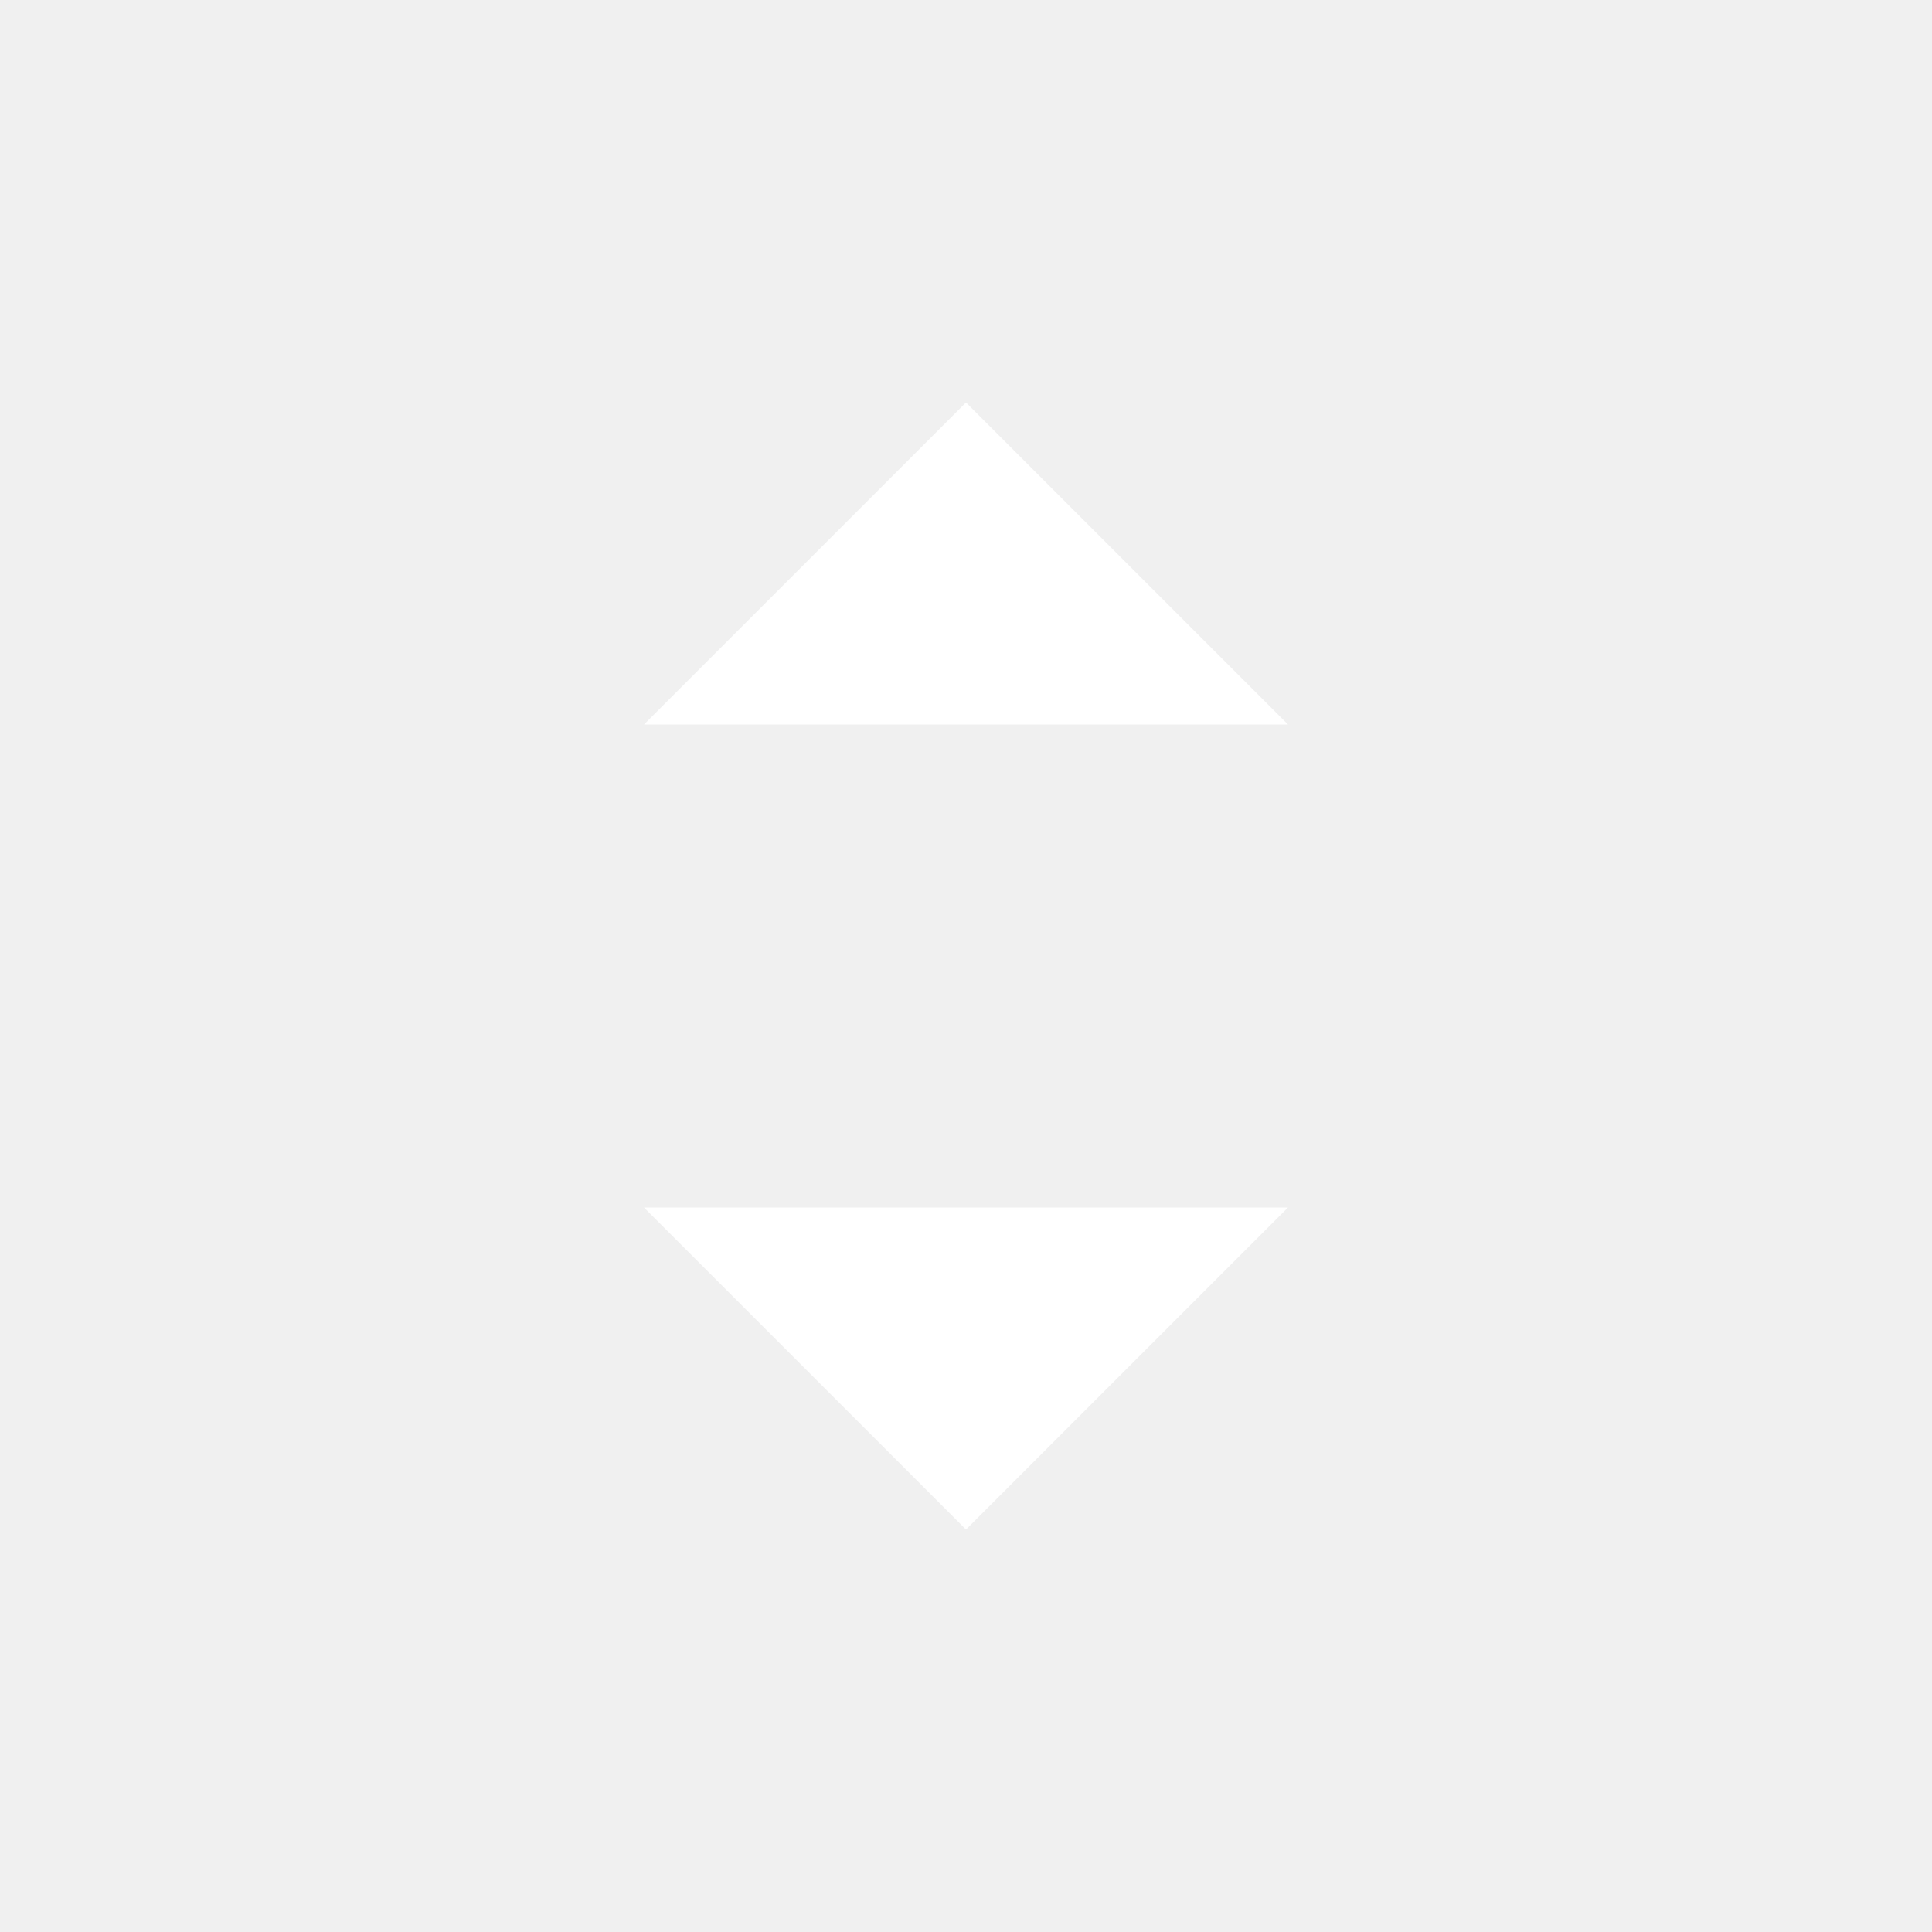
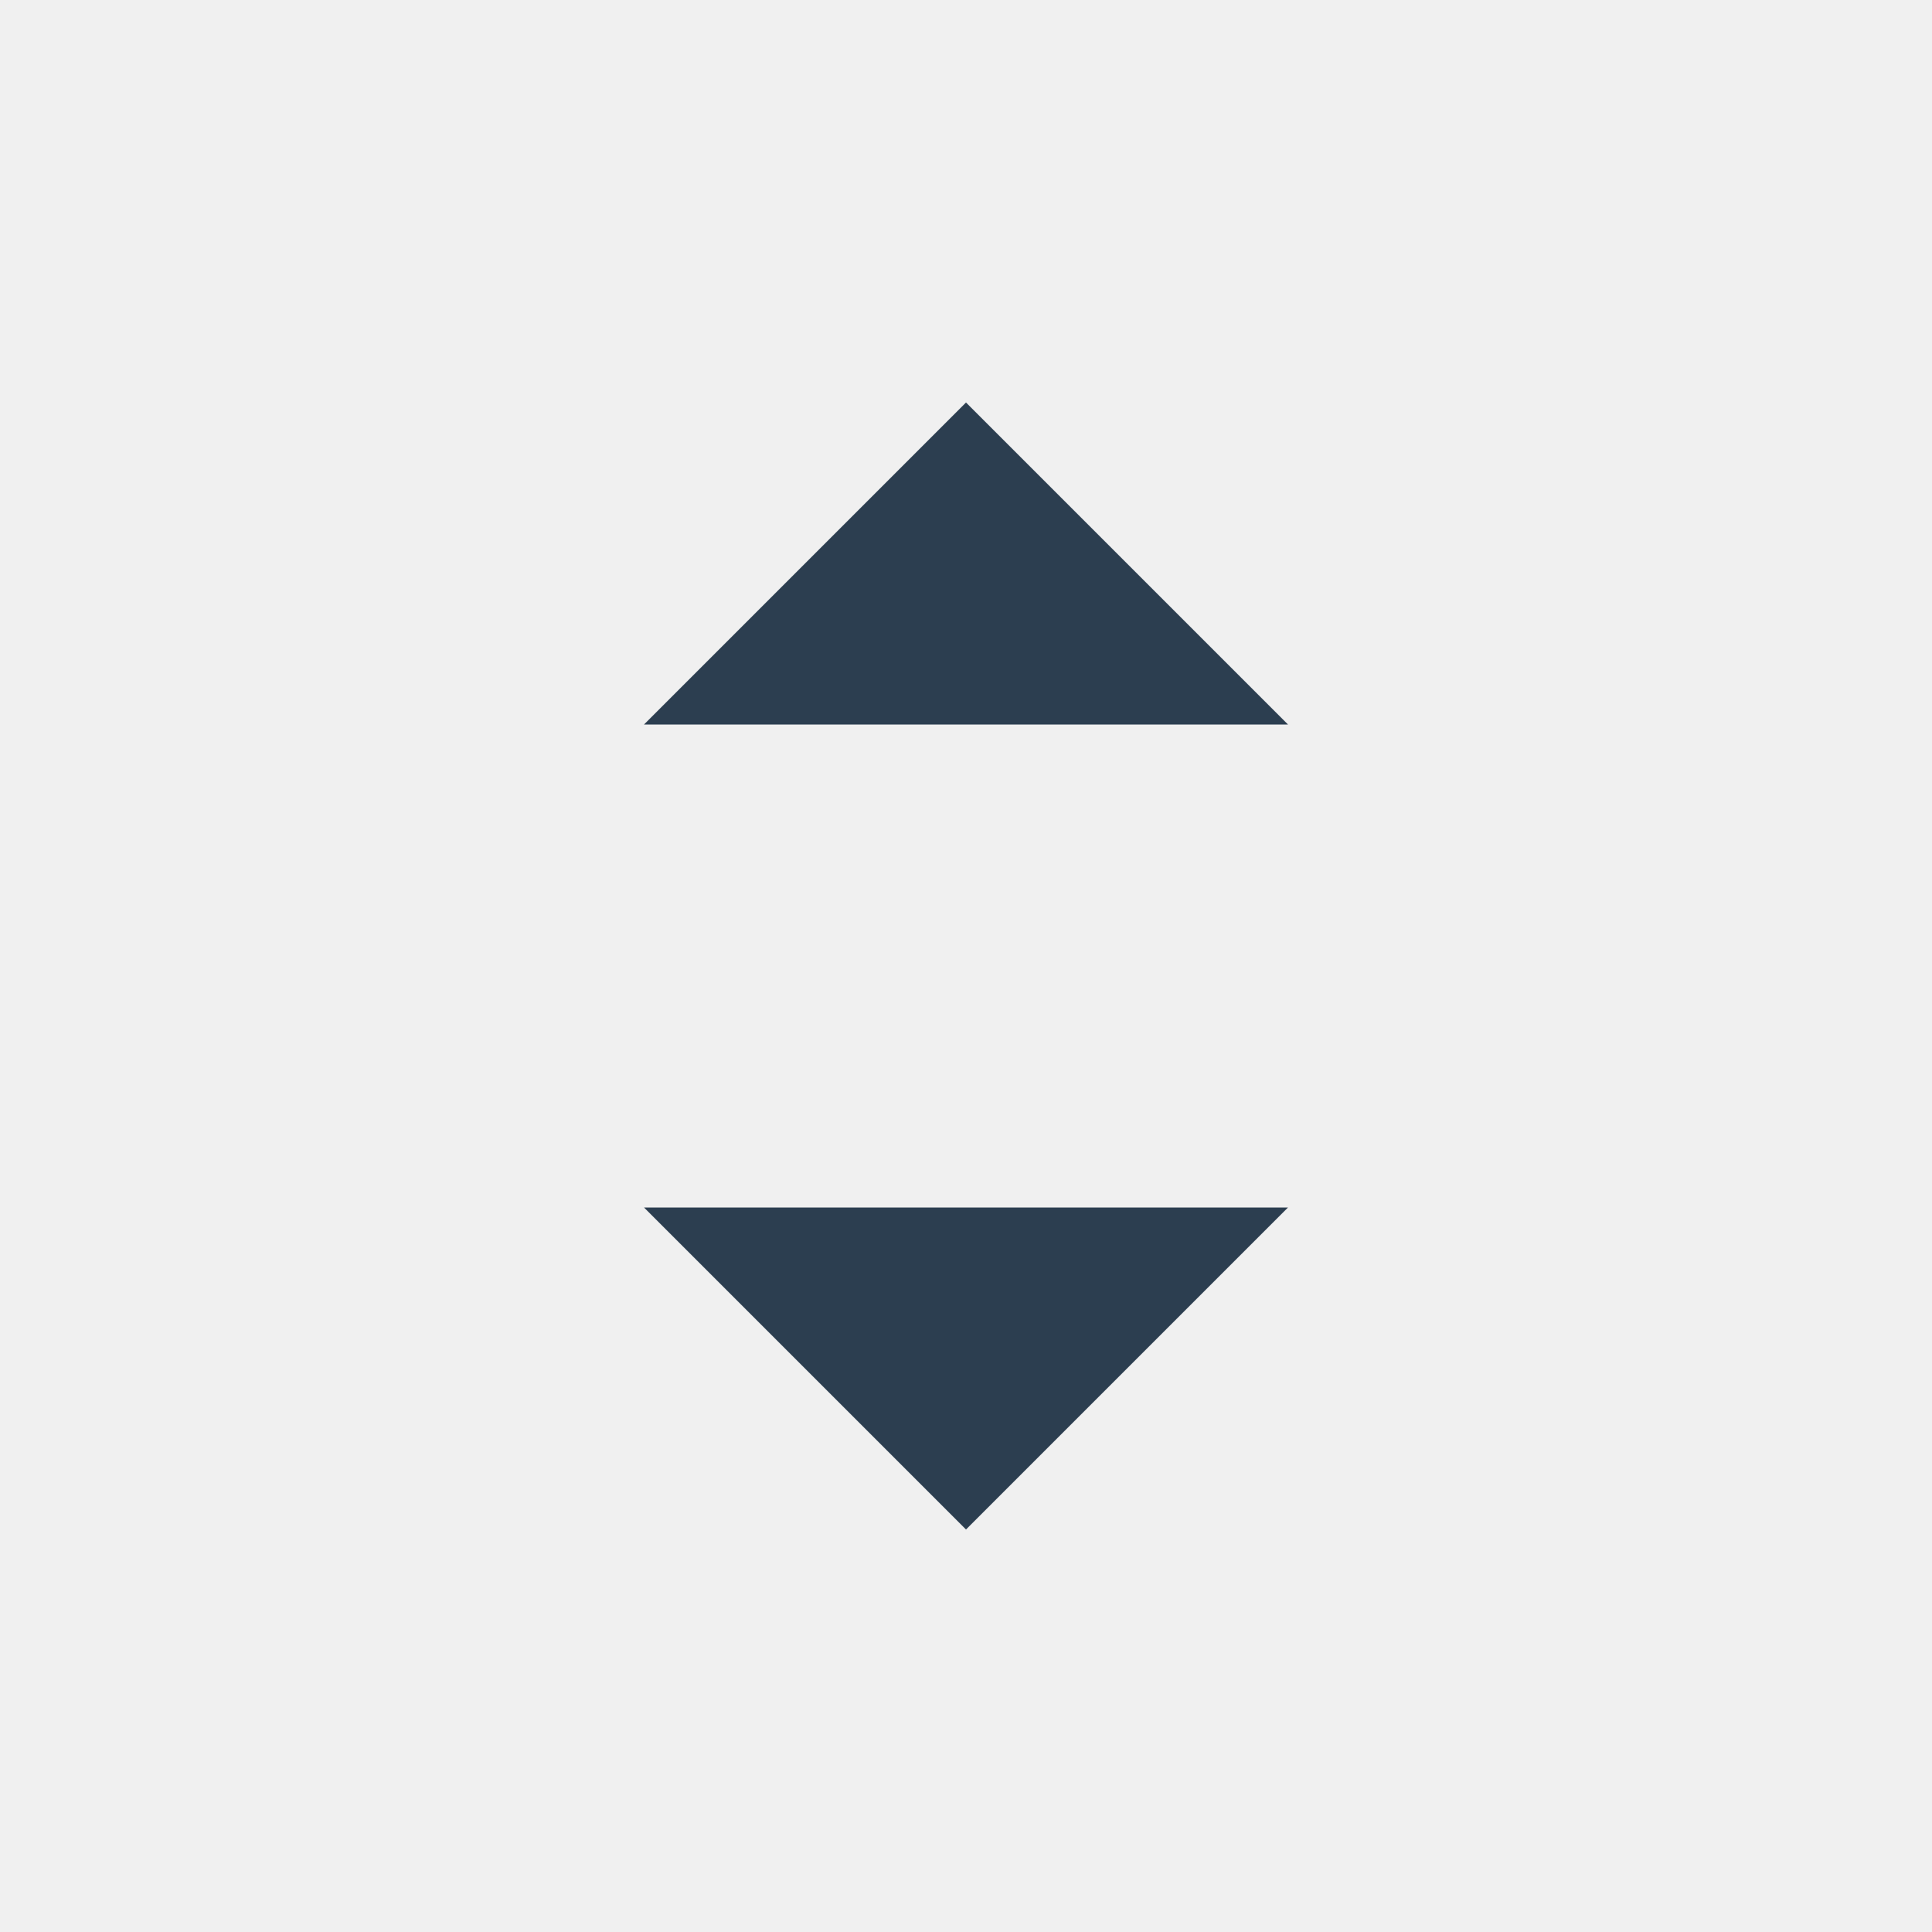
<svg xmlns="http://www.w3.org/2000/svg" width="48" height="48" viewBox="0 0 48 48" fill="none">
-   <path d="M24 10L16 18H32L24 10Z" fill="#fff" />
-   <path d="M24 38L32 30H16L24 38Z" fill="#fff" />
+   <path d="M24 10L16 18H32L24 10Z" fill="#2C3E50" />
+   <path d="M24 38L32 30H16L24 38Z" fill="#2C3E50" />
</svg>
